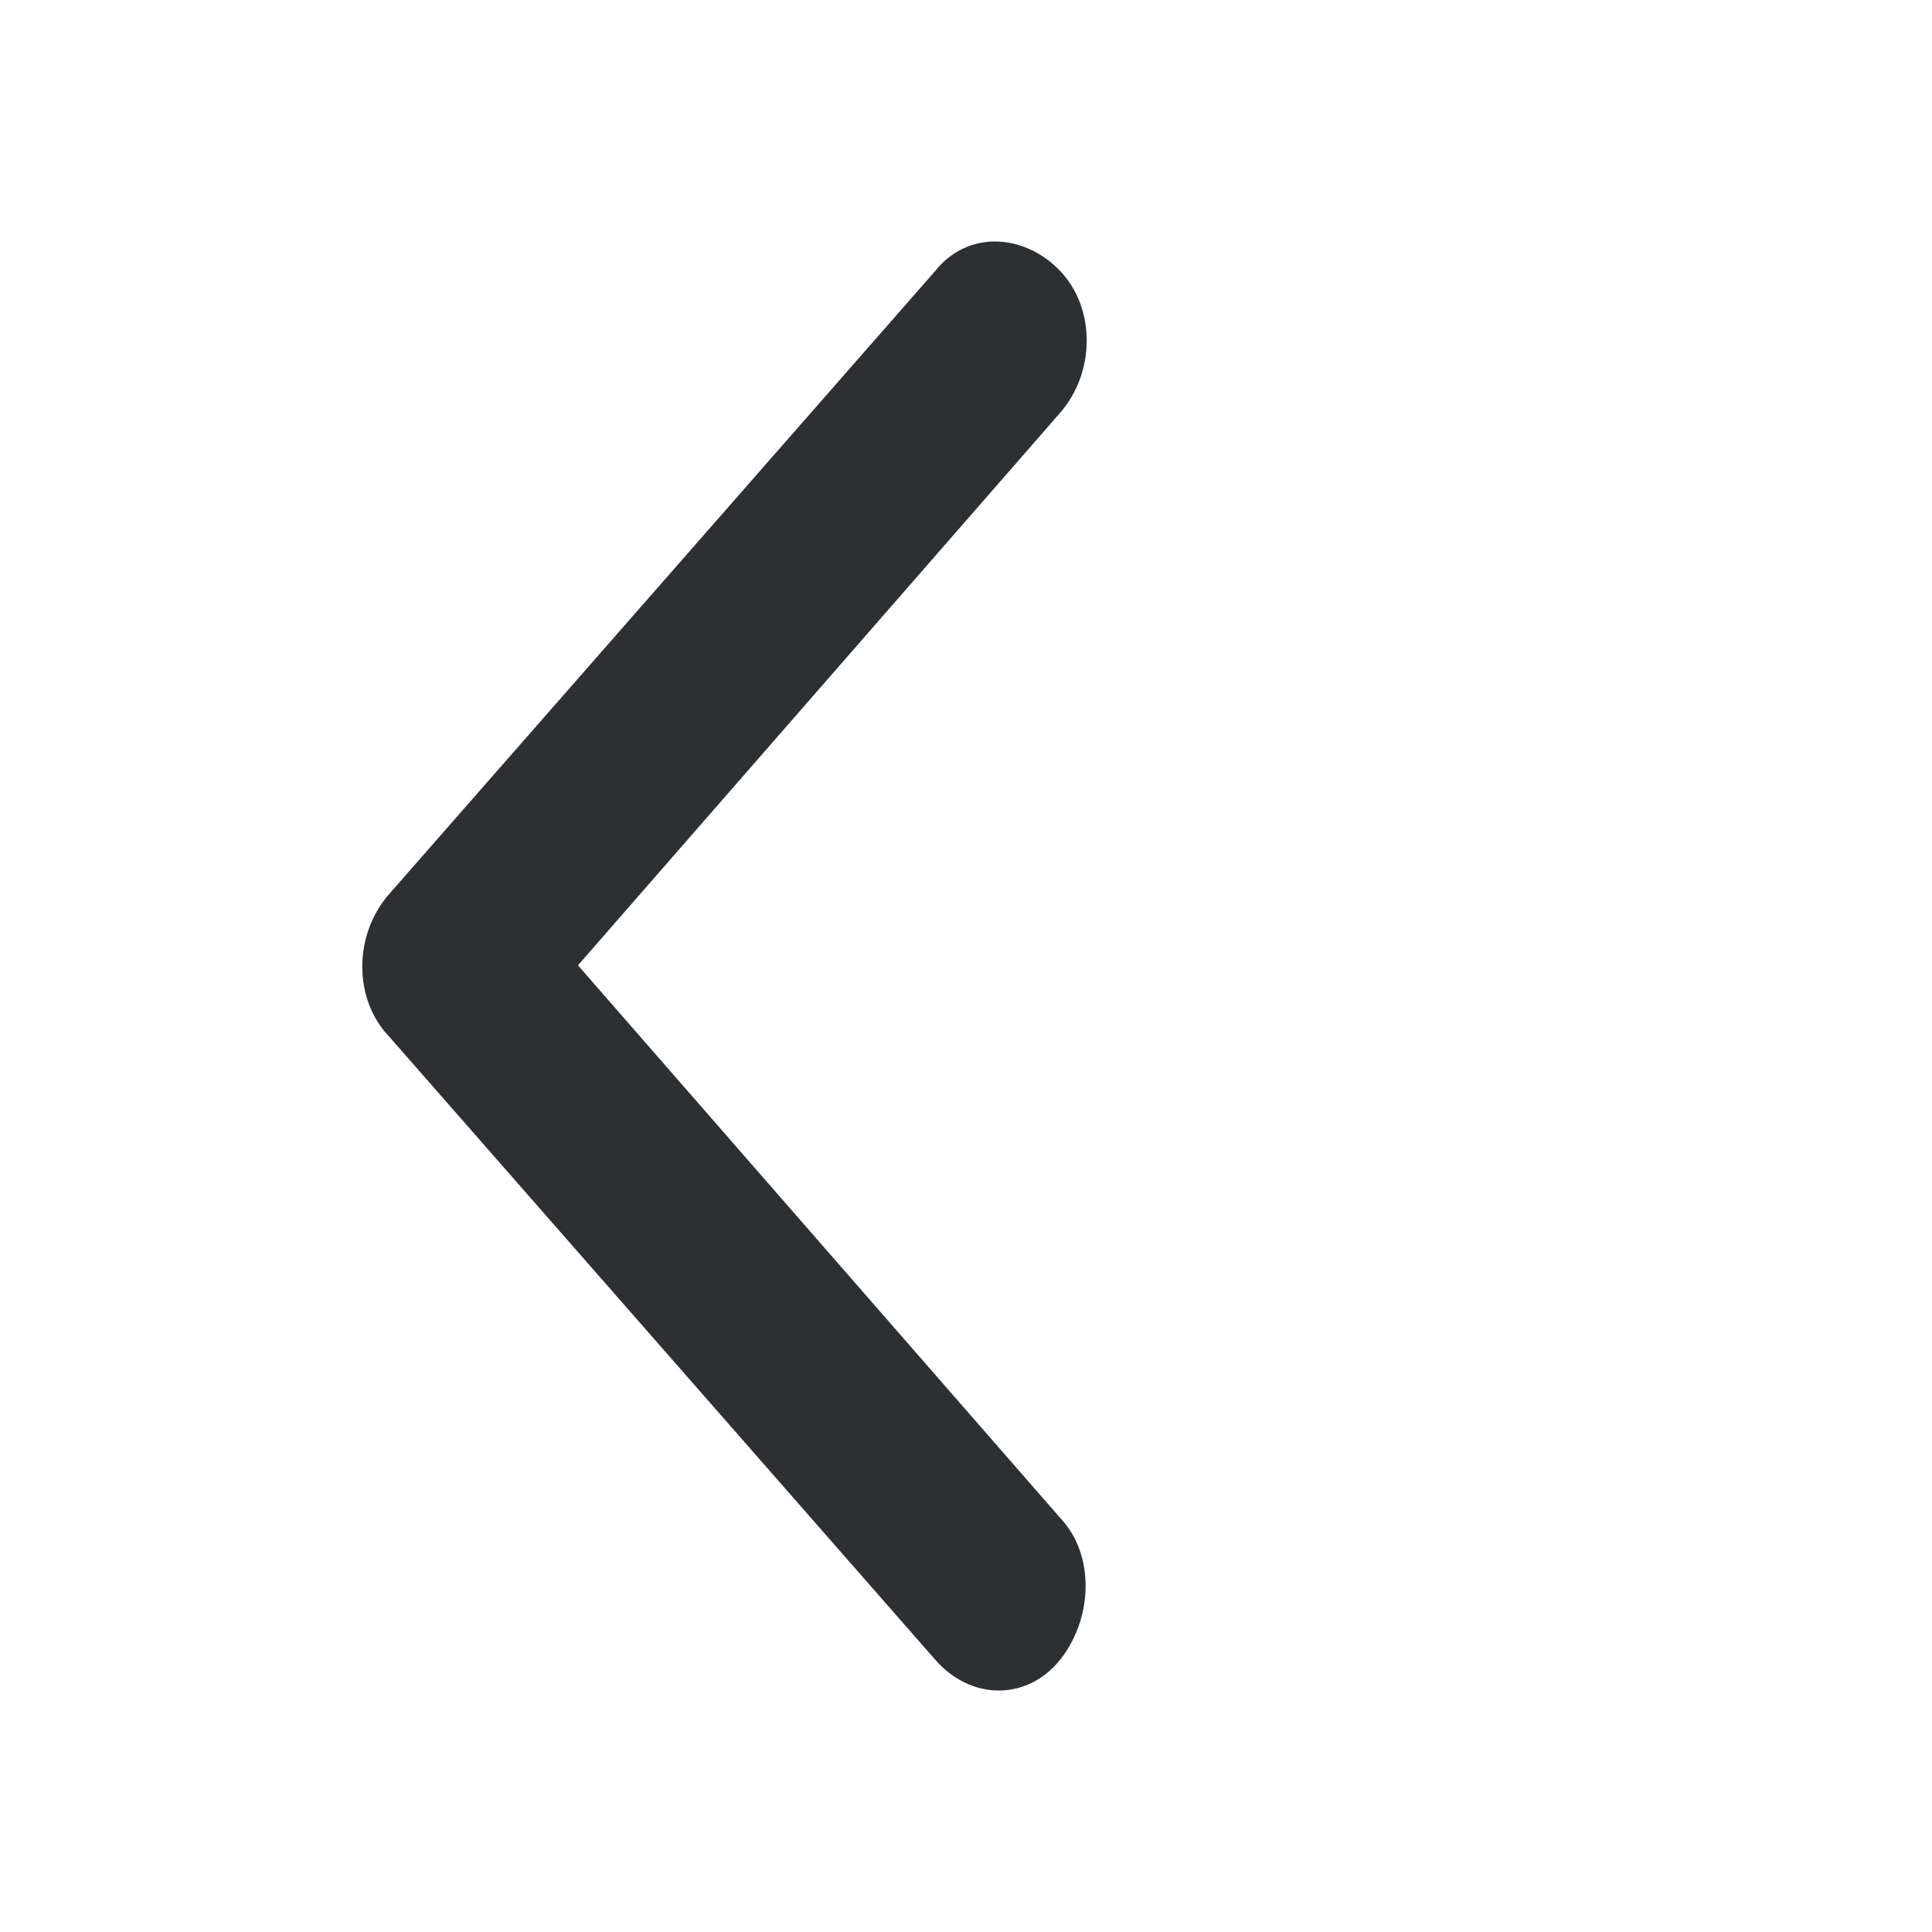
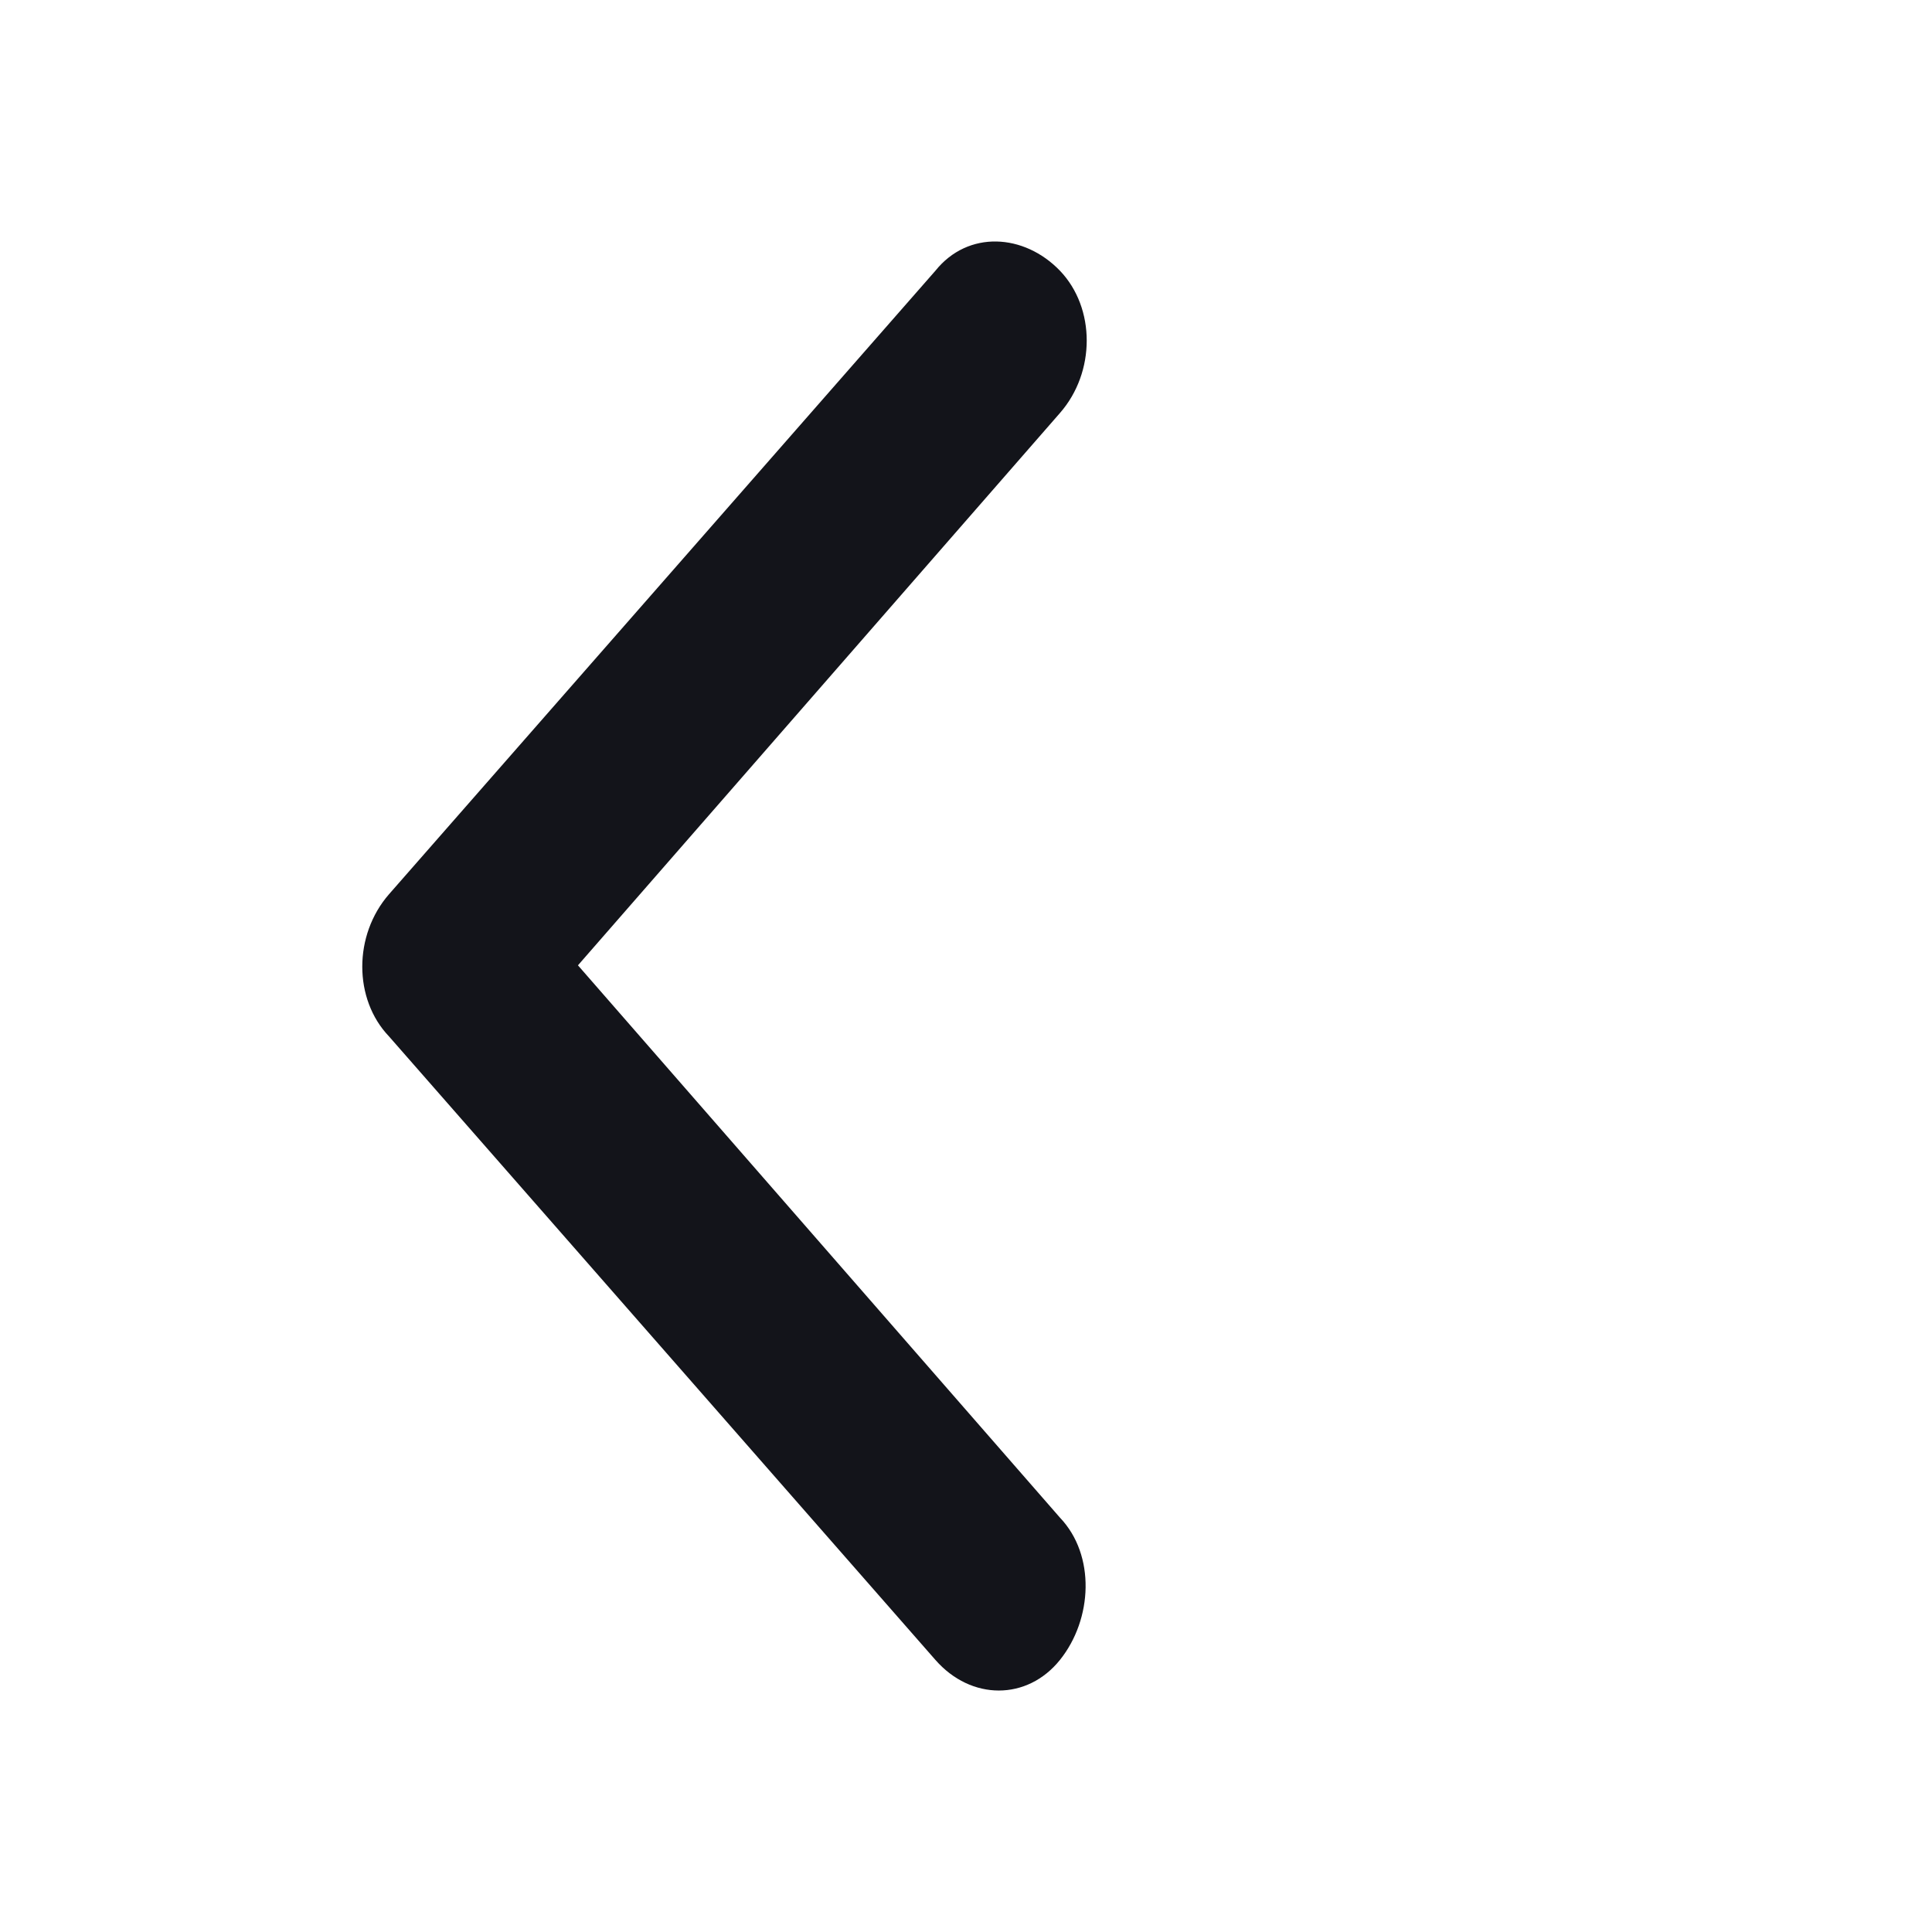
<svg xmlns="http://www.w3.org/2000/svg" width="20" height="20" viewBox="0 0 20 20" fill="none">
-   <path d="M5.983 9.993L10.973 4.275C11.342 3.853 11.342 3.189 10.973 2.803C10.602 2.417 10.021 2.381 9.683 2.803L4.027 9.257C3.658 9.68 3.658 10.343 4.027 10.729L9.683 17.183C10.053 17.606 10.634 17.606 10.973 17.183C11.311 16.761 11.342 16.098 10.973 15.711L5.983 9.993Z" fill="#2D3033" />
+   <path d="M5.983 9.993L10.973 4.275C11.342 3.853 11.342 3.189 10.973 2.803C10.602 2.417 10.021 2.381 9.683 2.803L4.027 9.257C3.658 9.68 3.658 10.343 4.027 10.729L9.683 17.183C10.053 17.606 10.634 17.606 10.973 17.183C11.311 16.761 11.342 16.098 10.973 15.711L5.983 9.993Z" fill="#13141A" />
</svg>
